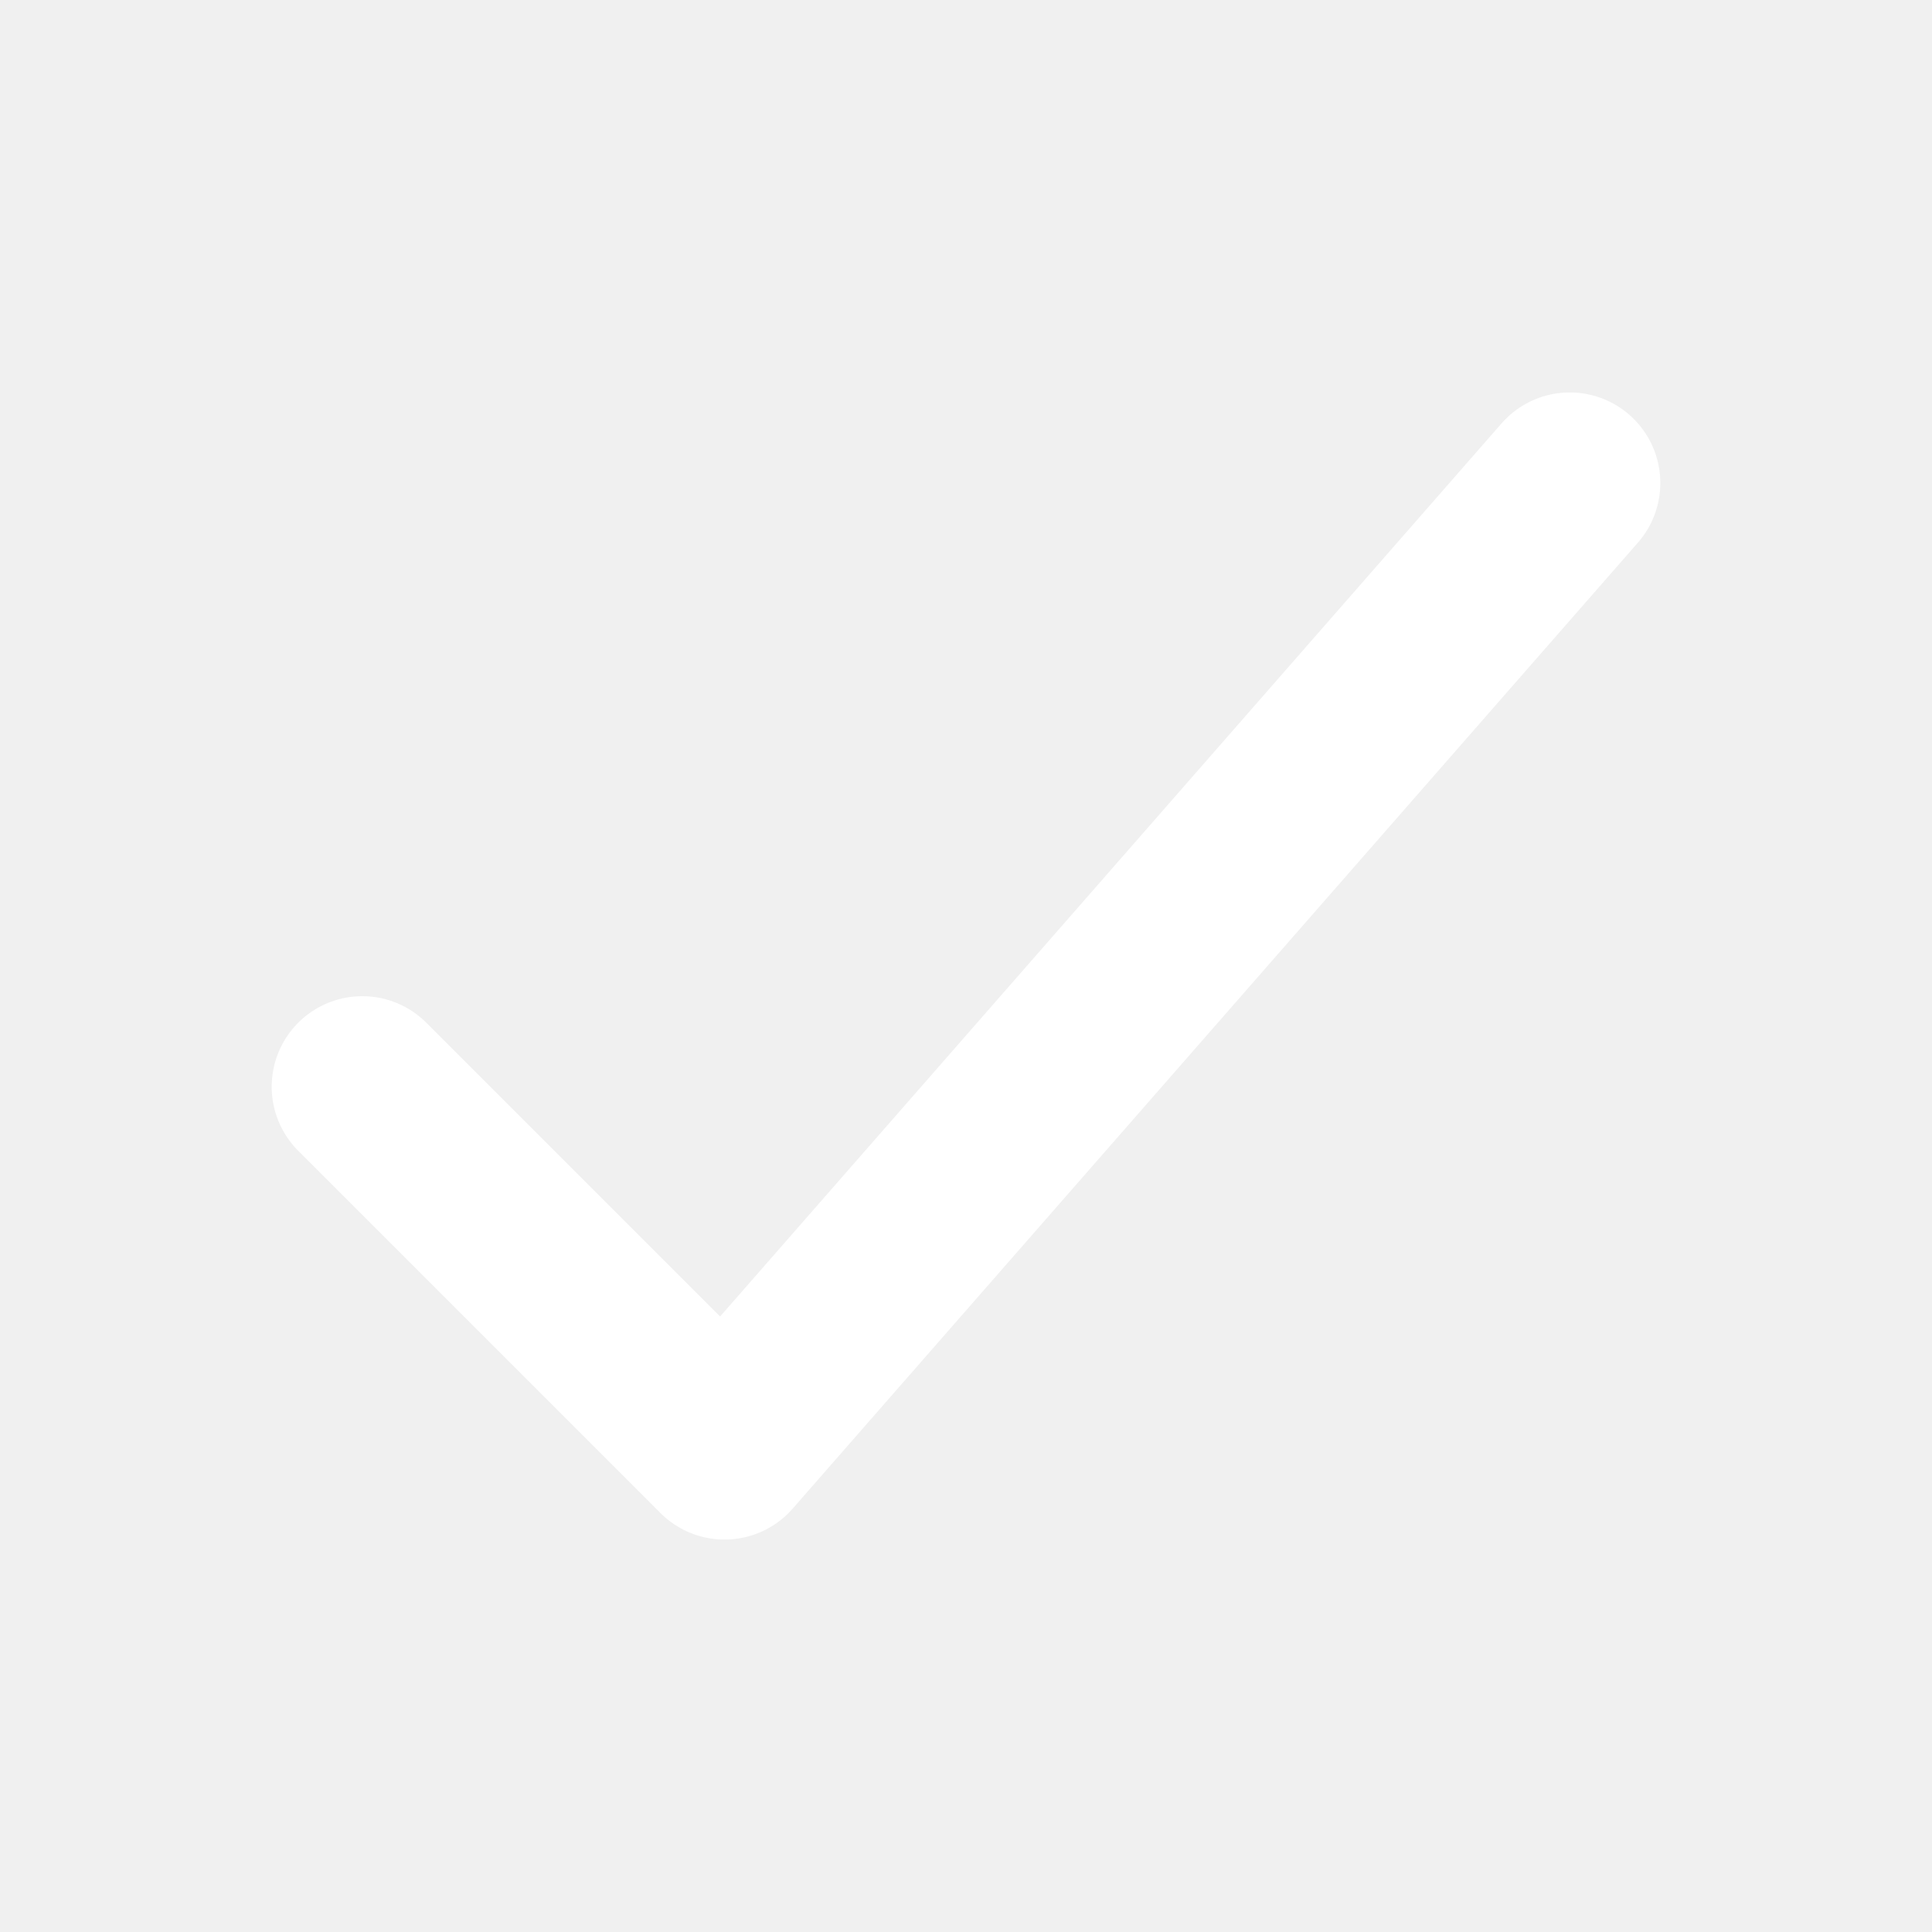
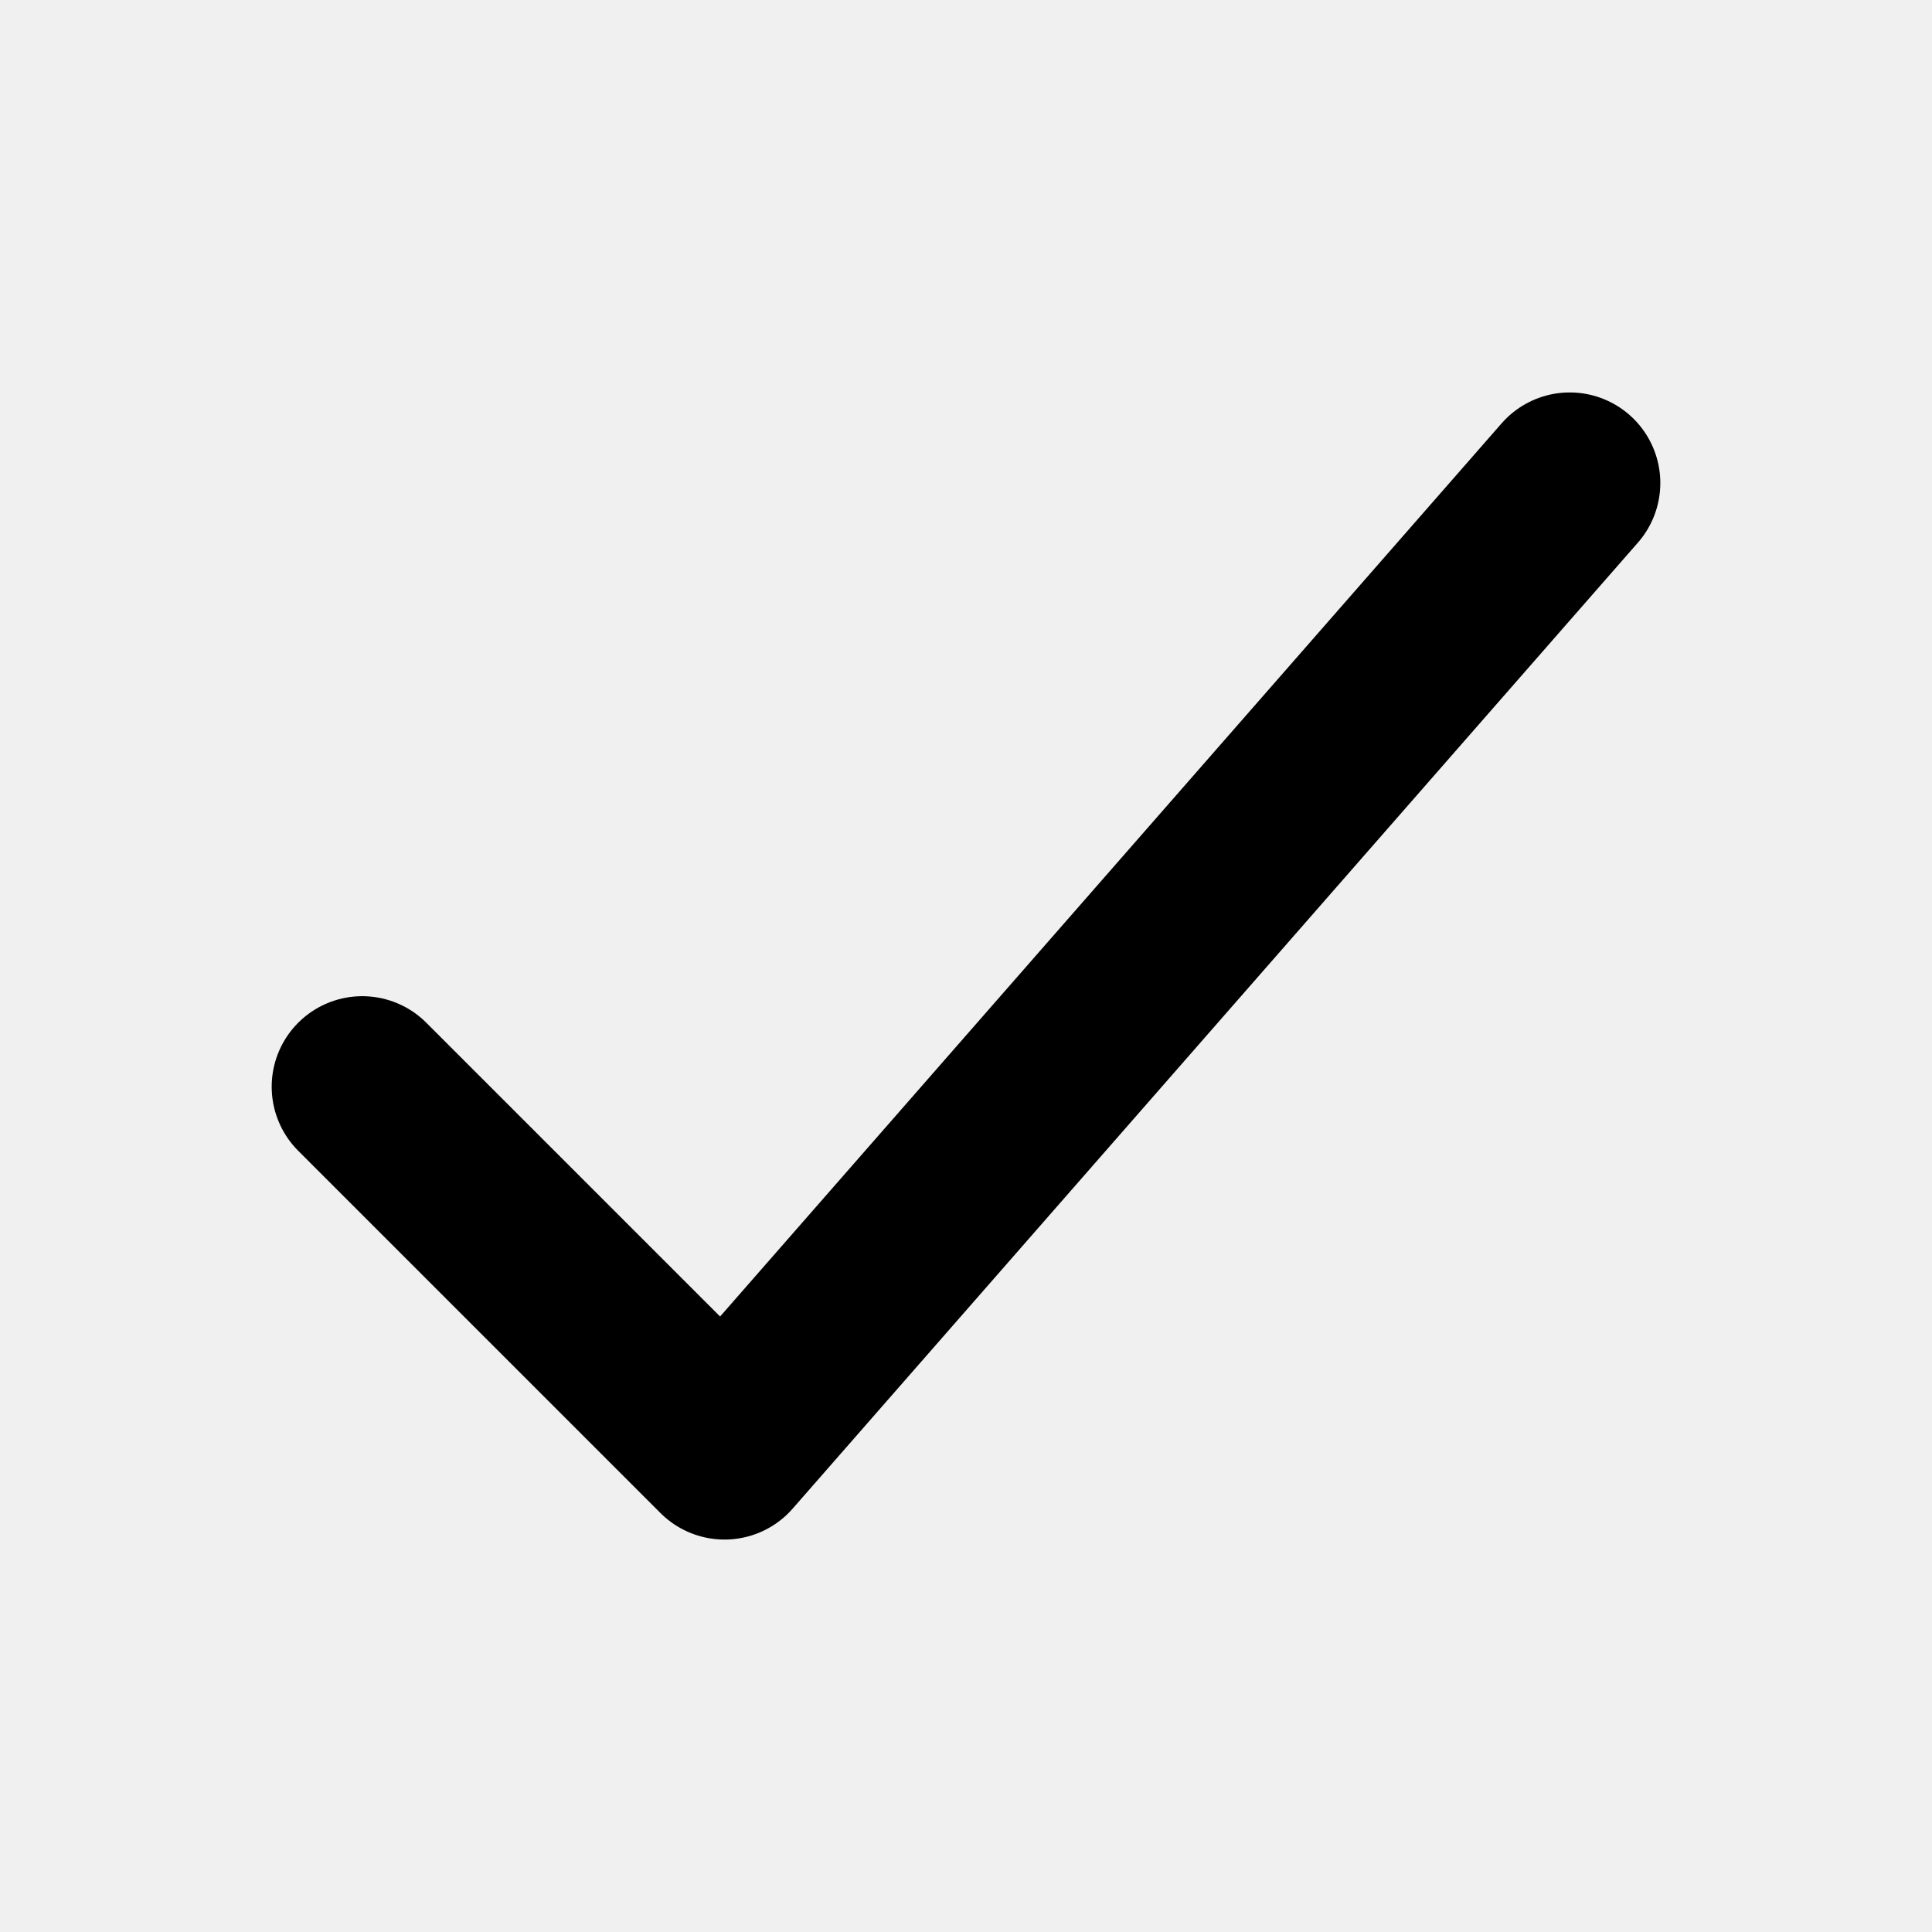
<svg xmlns="http://www.w3.org/2000/svg" width="16" height="16" viewBox="0 0 16 16" fill="none">
-   <path d="M13 4L6 12L3 9" stroke="#ffffff" stroke-width="1.5" stroke-linecap="round" stroke-linejoin="round" />
+   <path d="M13 4L6 12L3 9" stroke="currentColor" stroke-width="1.5" stroke-linecap="round" stroke-linejoin="round" />
</svg>
